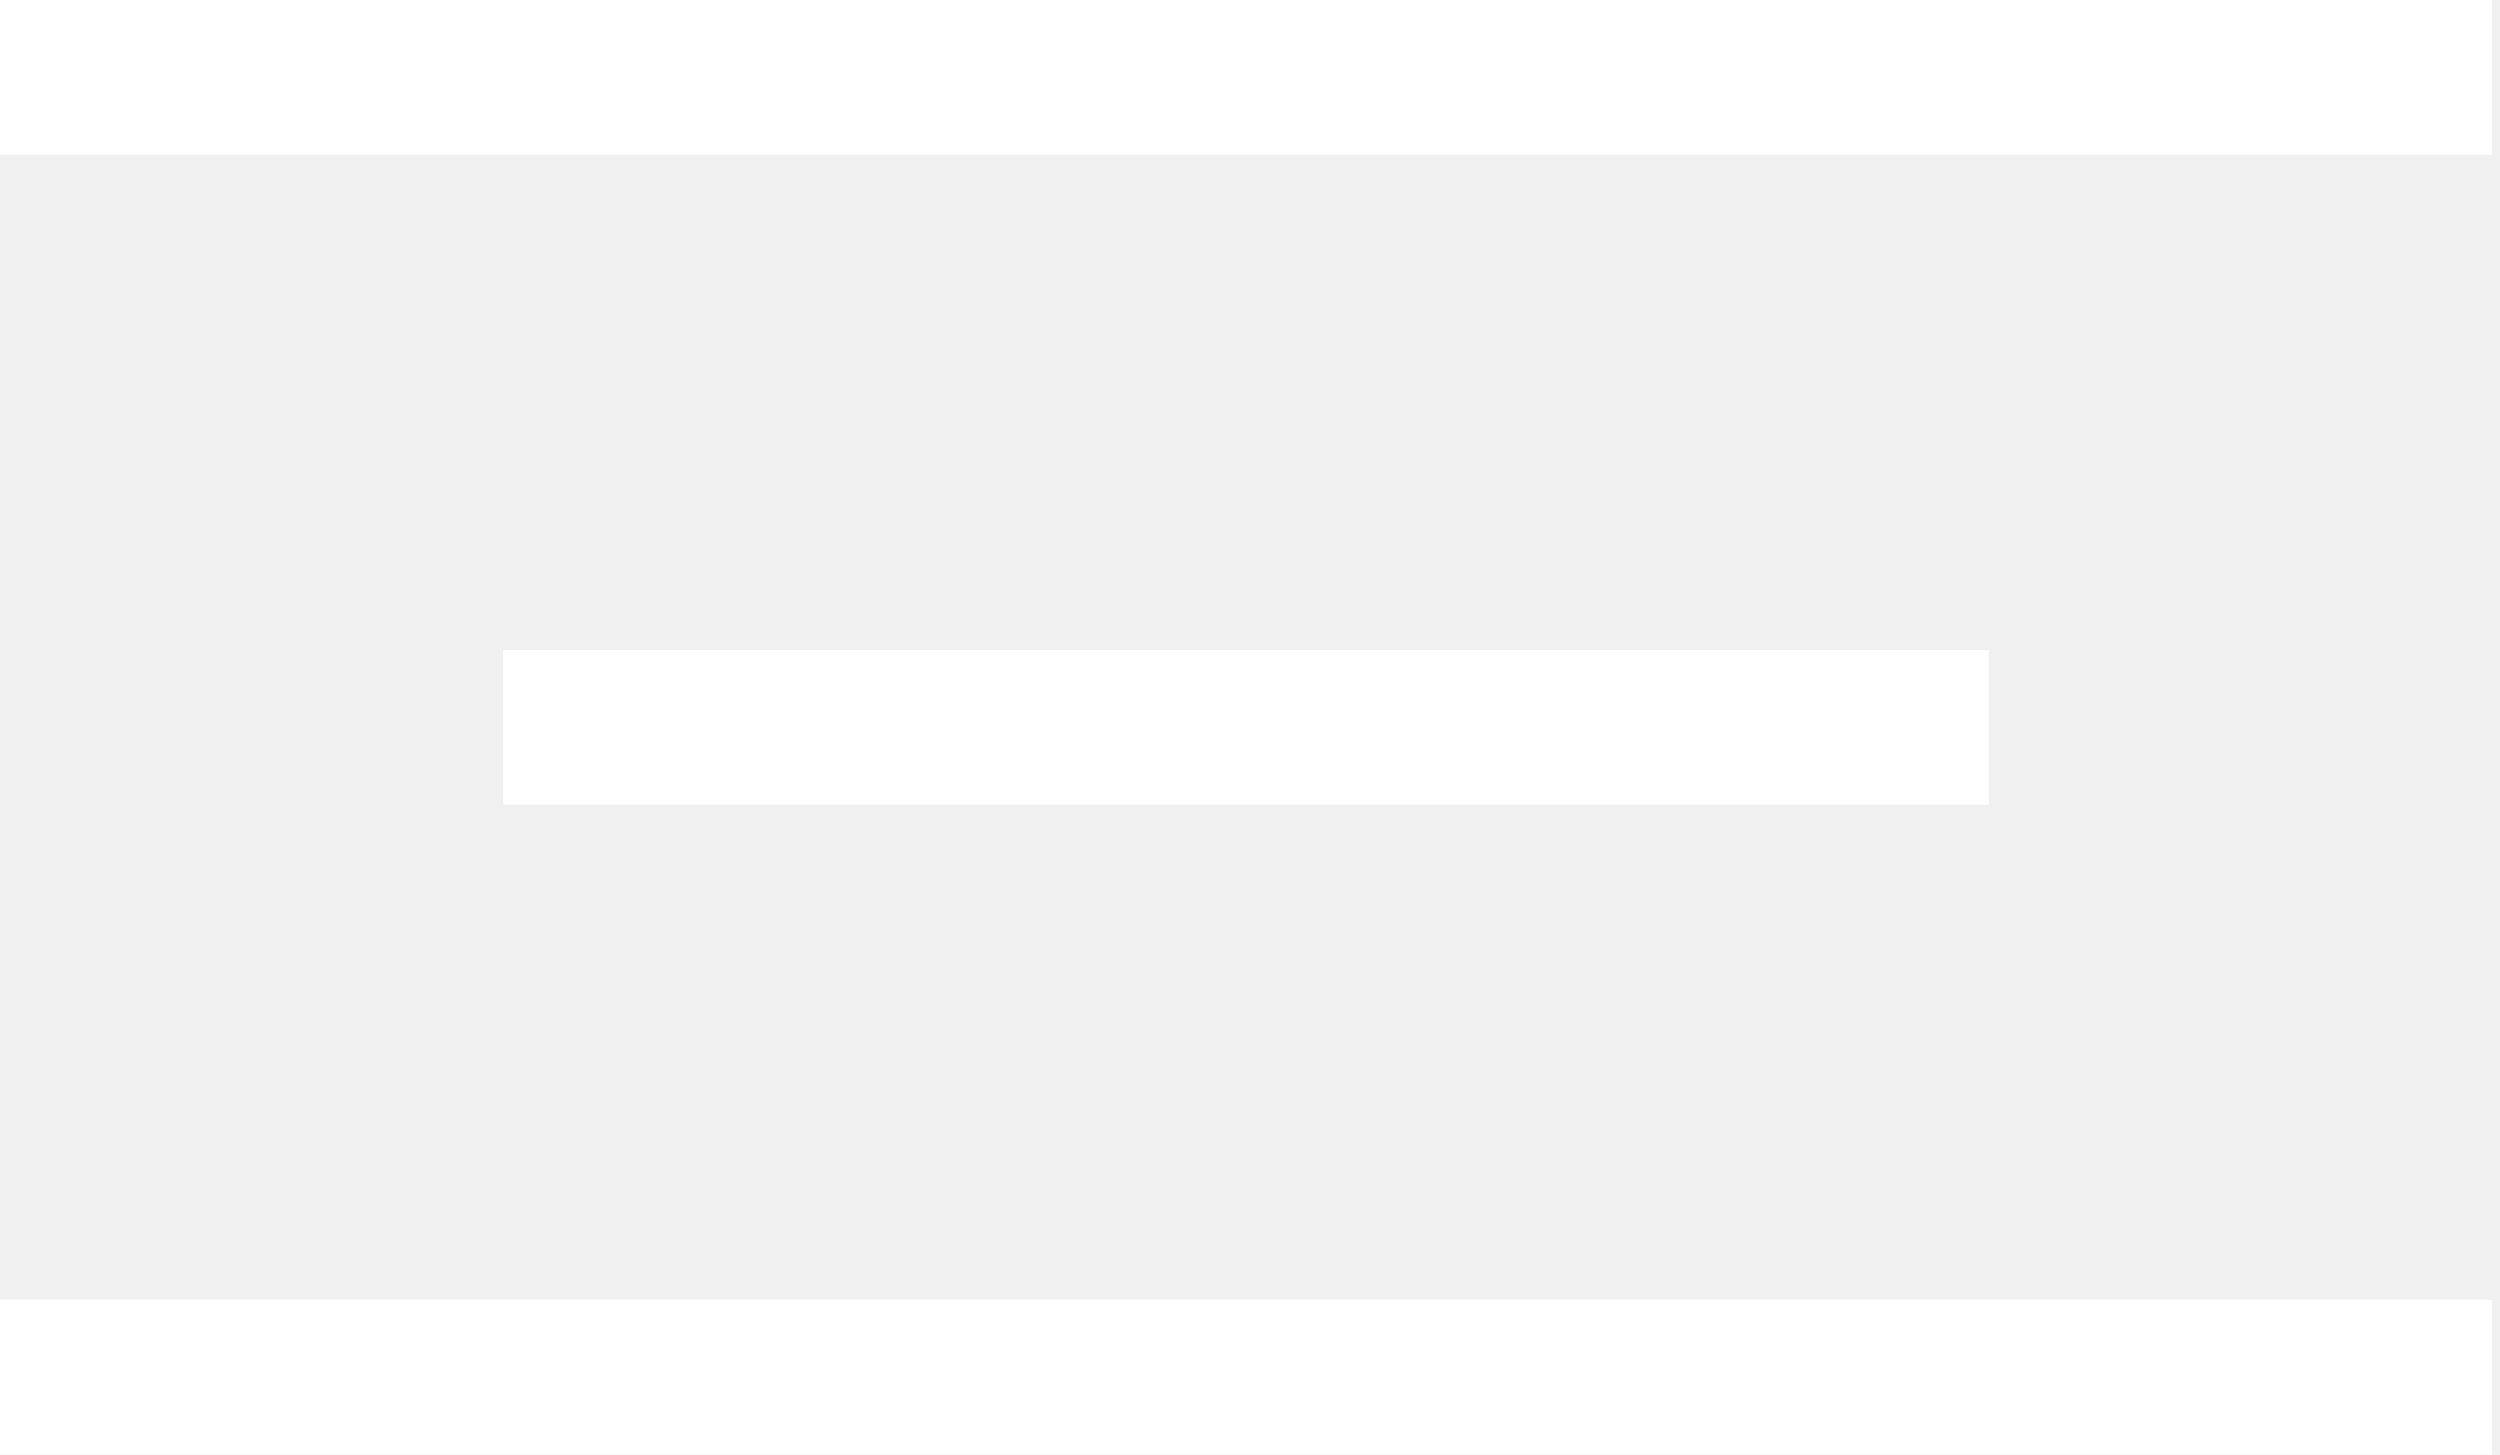
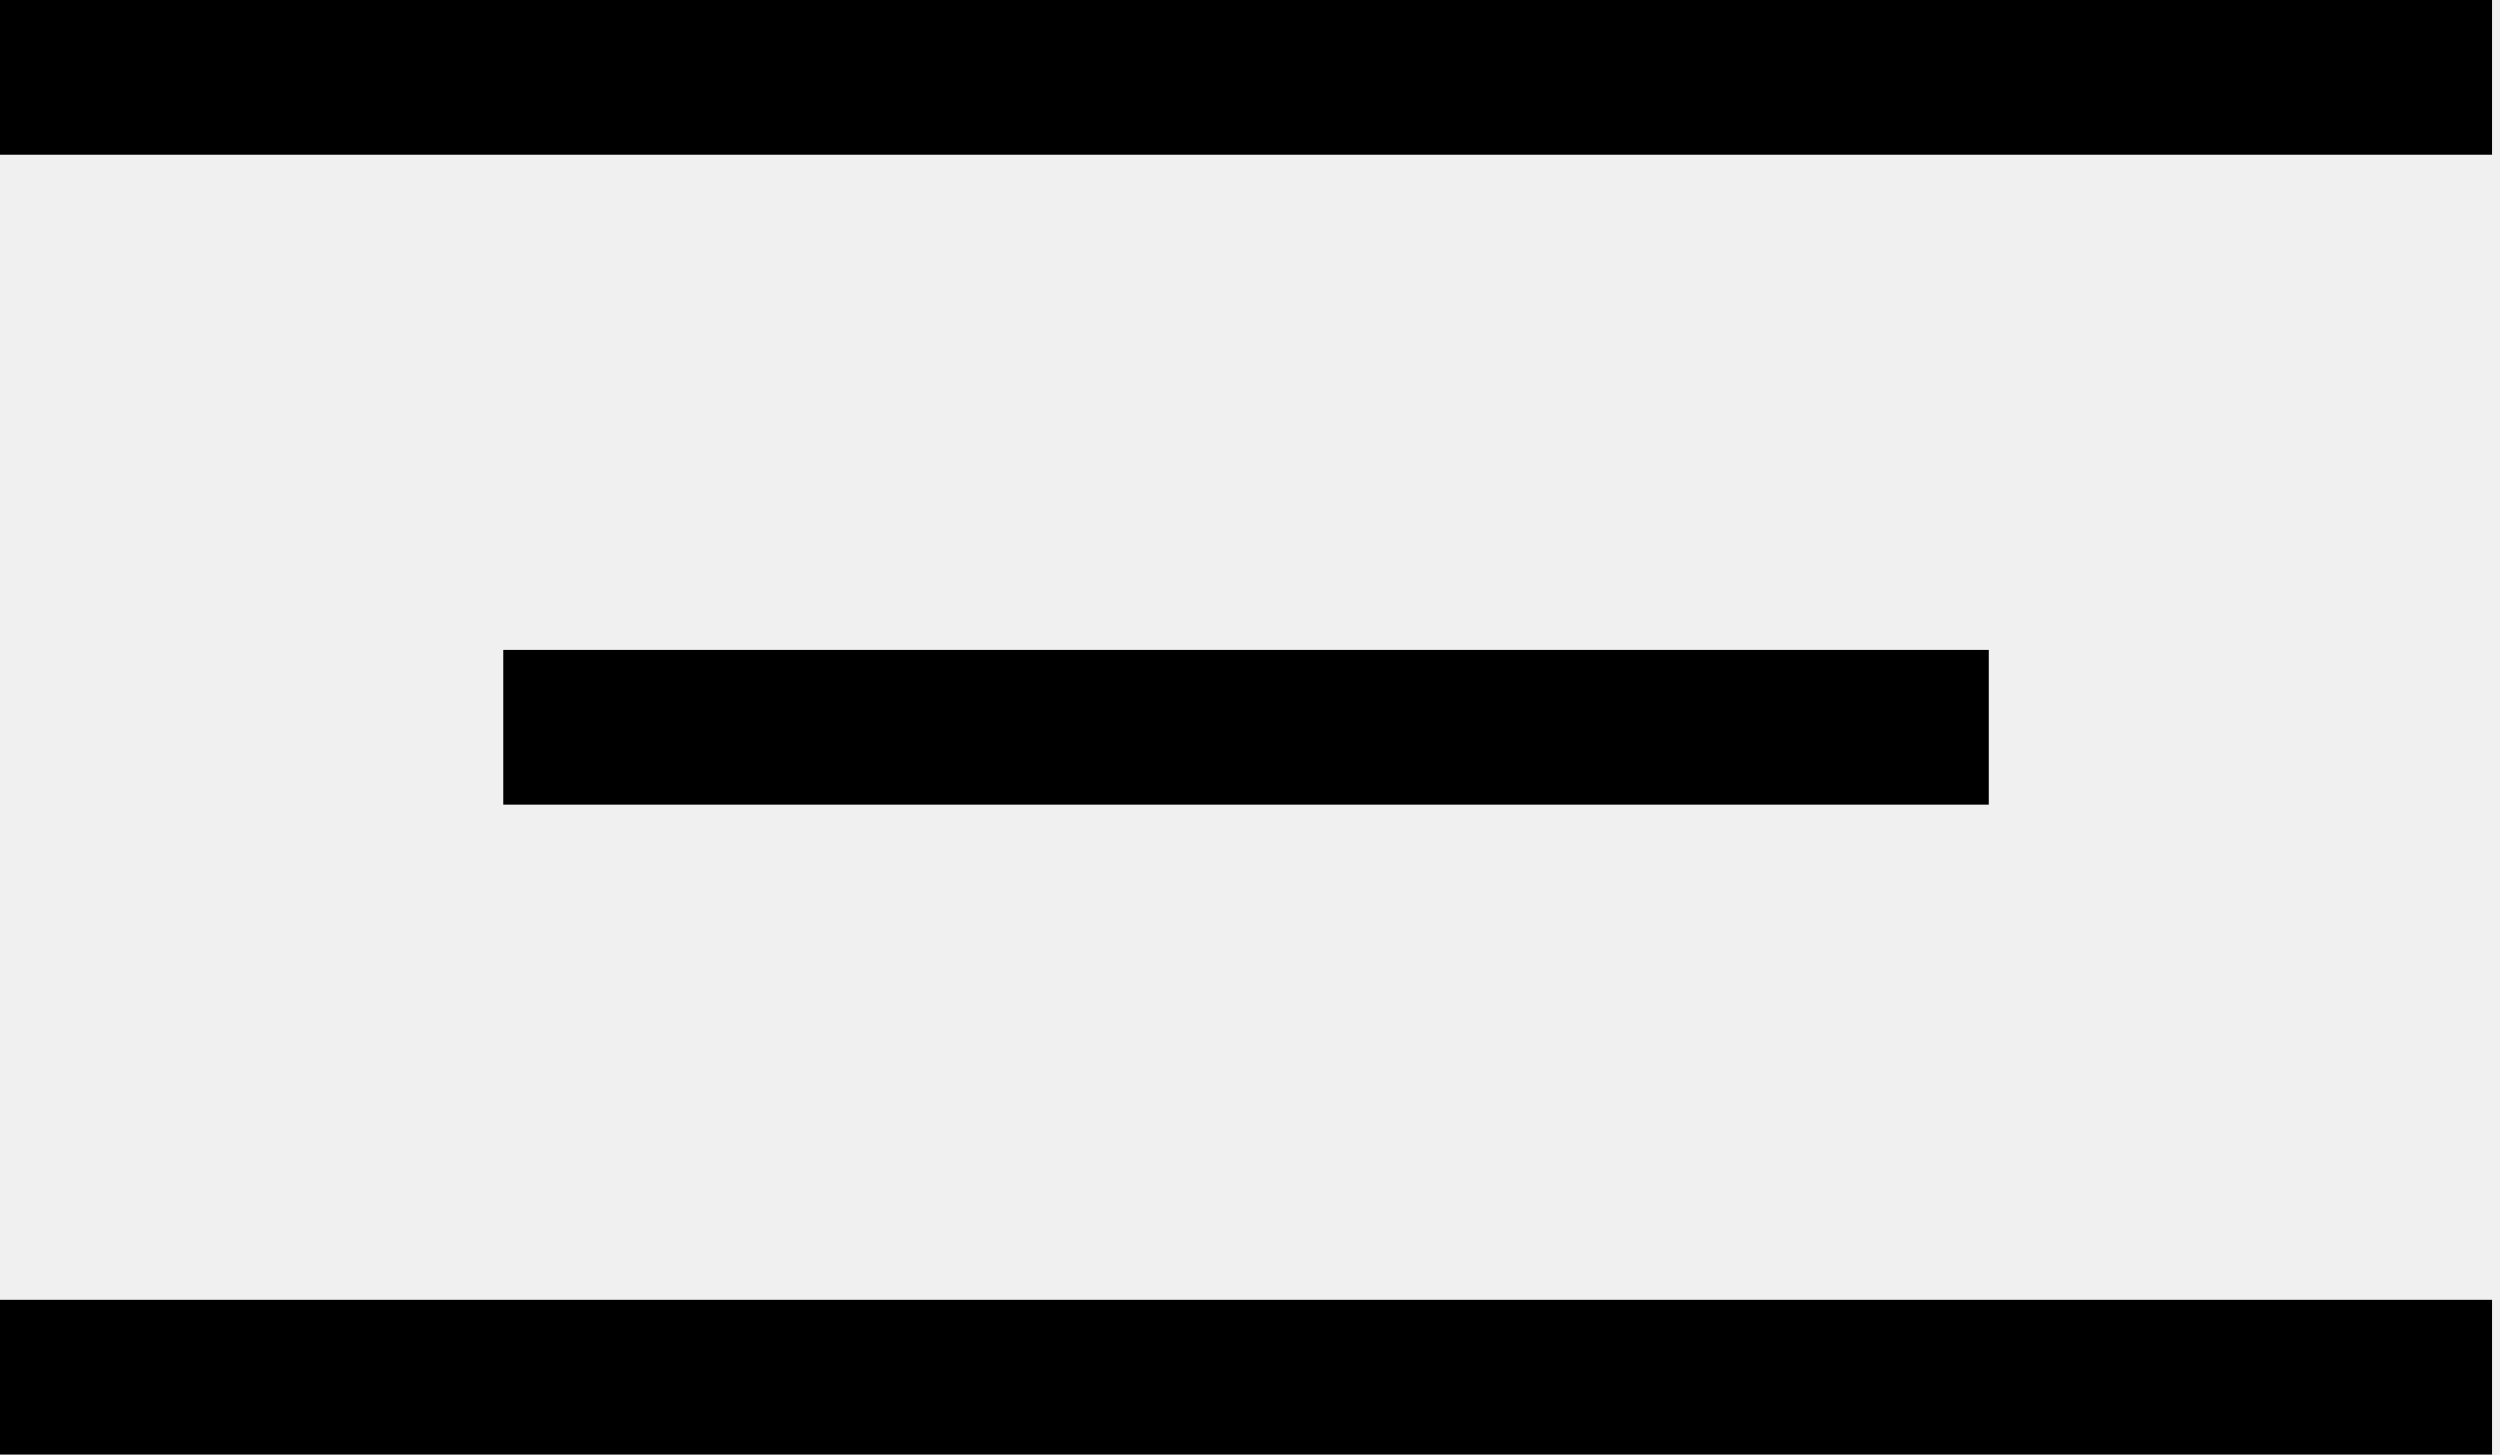
<svg xmlns="http://www.w3.org/2000/svg" version="1.1" width="55" height="32" viewBox="0 0 55 32">
-   <path fill="white" d="M0 0h54.825v3.404h-54.825v-3.404zM11.072 14.298h32.681v3.404h-32.681v-3.404zM0 28.596h54.825v3.404h-54.825v-3.404z" />
+   <path fill="currentColor" d="M0 0h54.825v3.404h-54.825v-3.404zM11.072 14.298h32.681v3.404h-32.681v-3.404zM0 28.596h54.825v3.404h-54.825v-3.404z" />
</svg>
